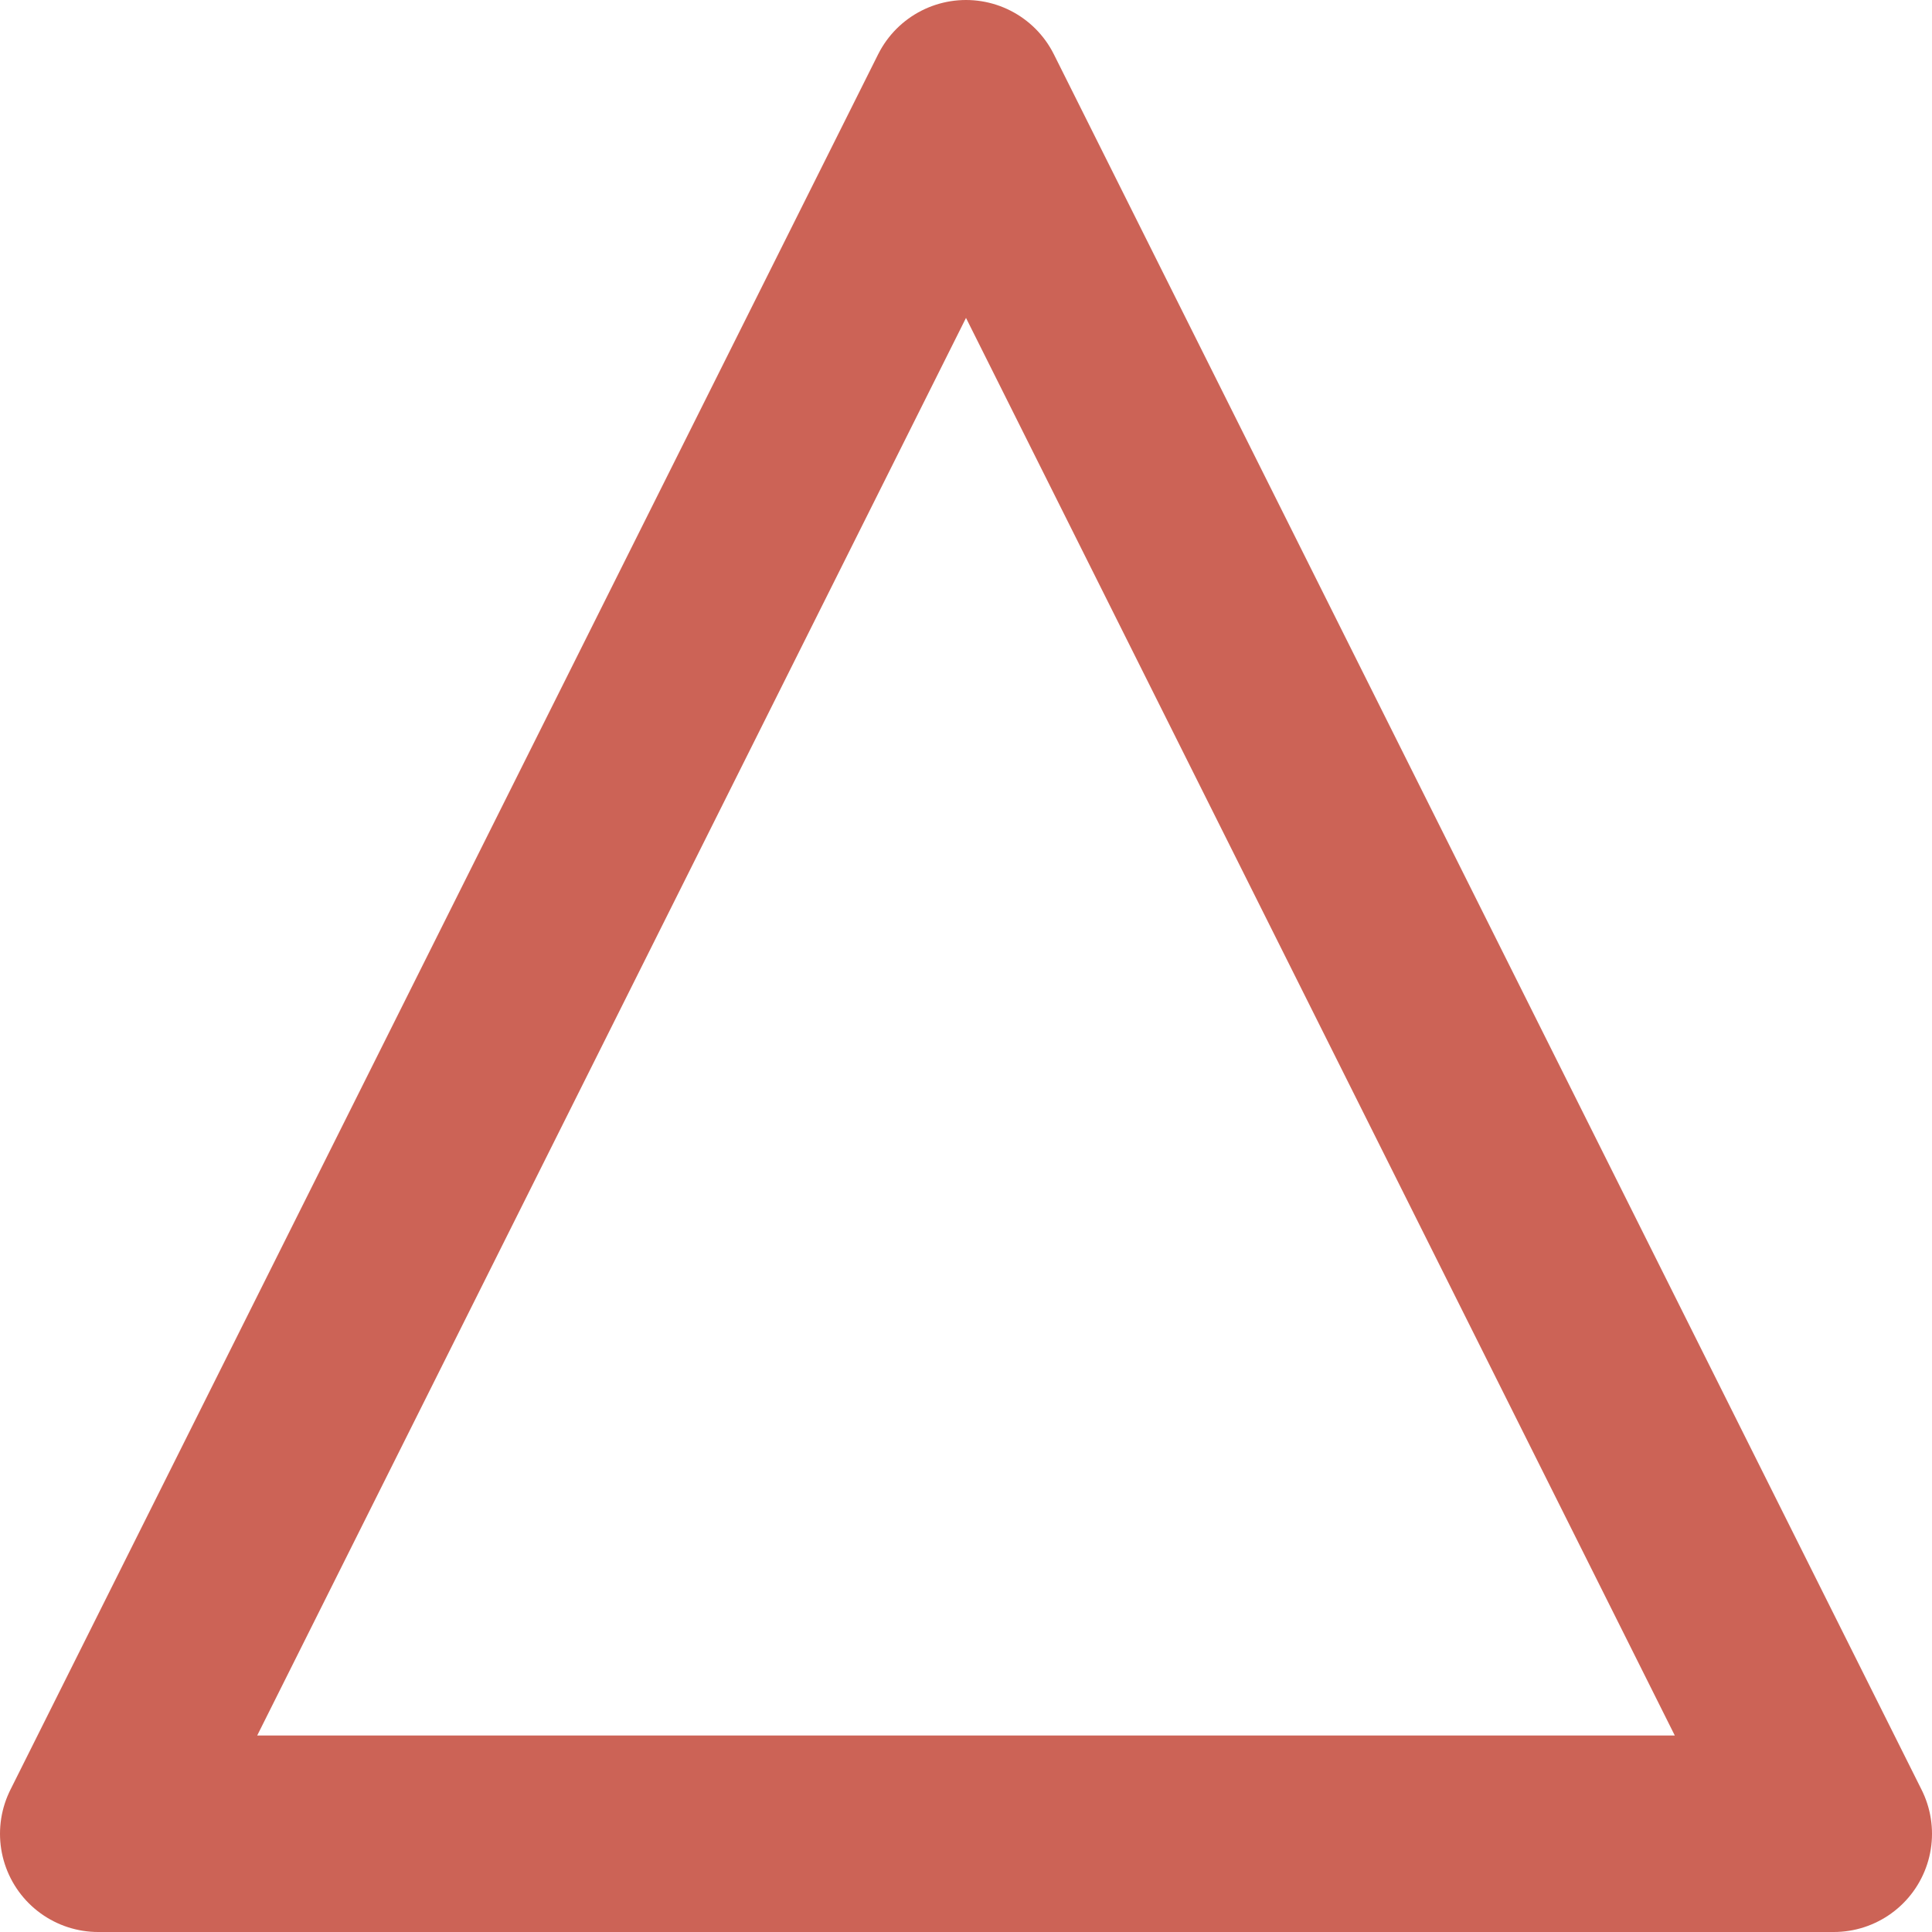
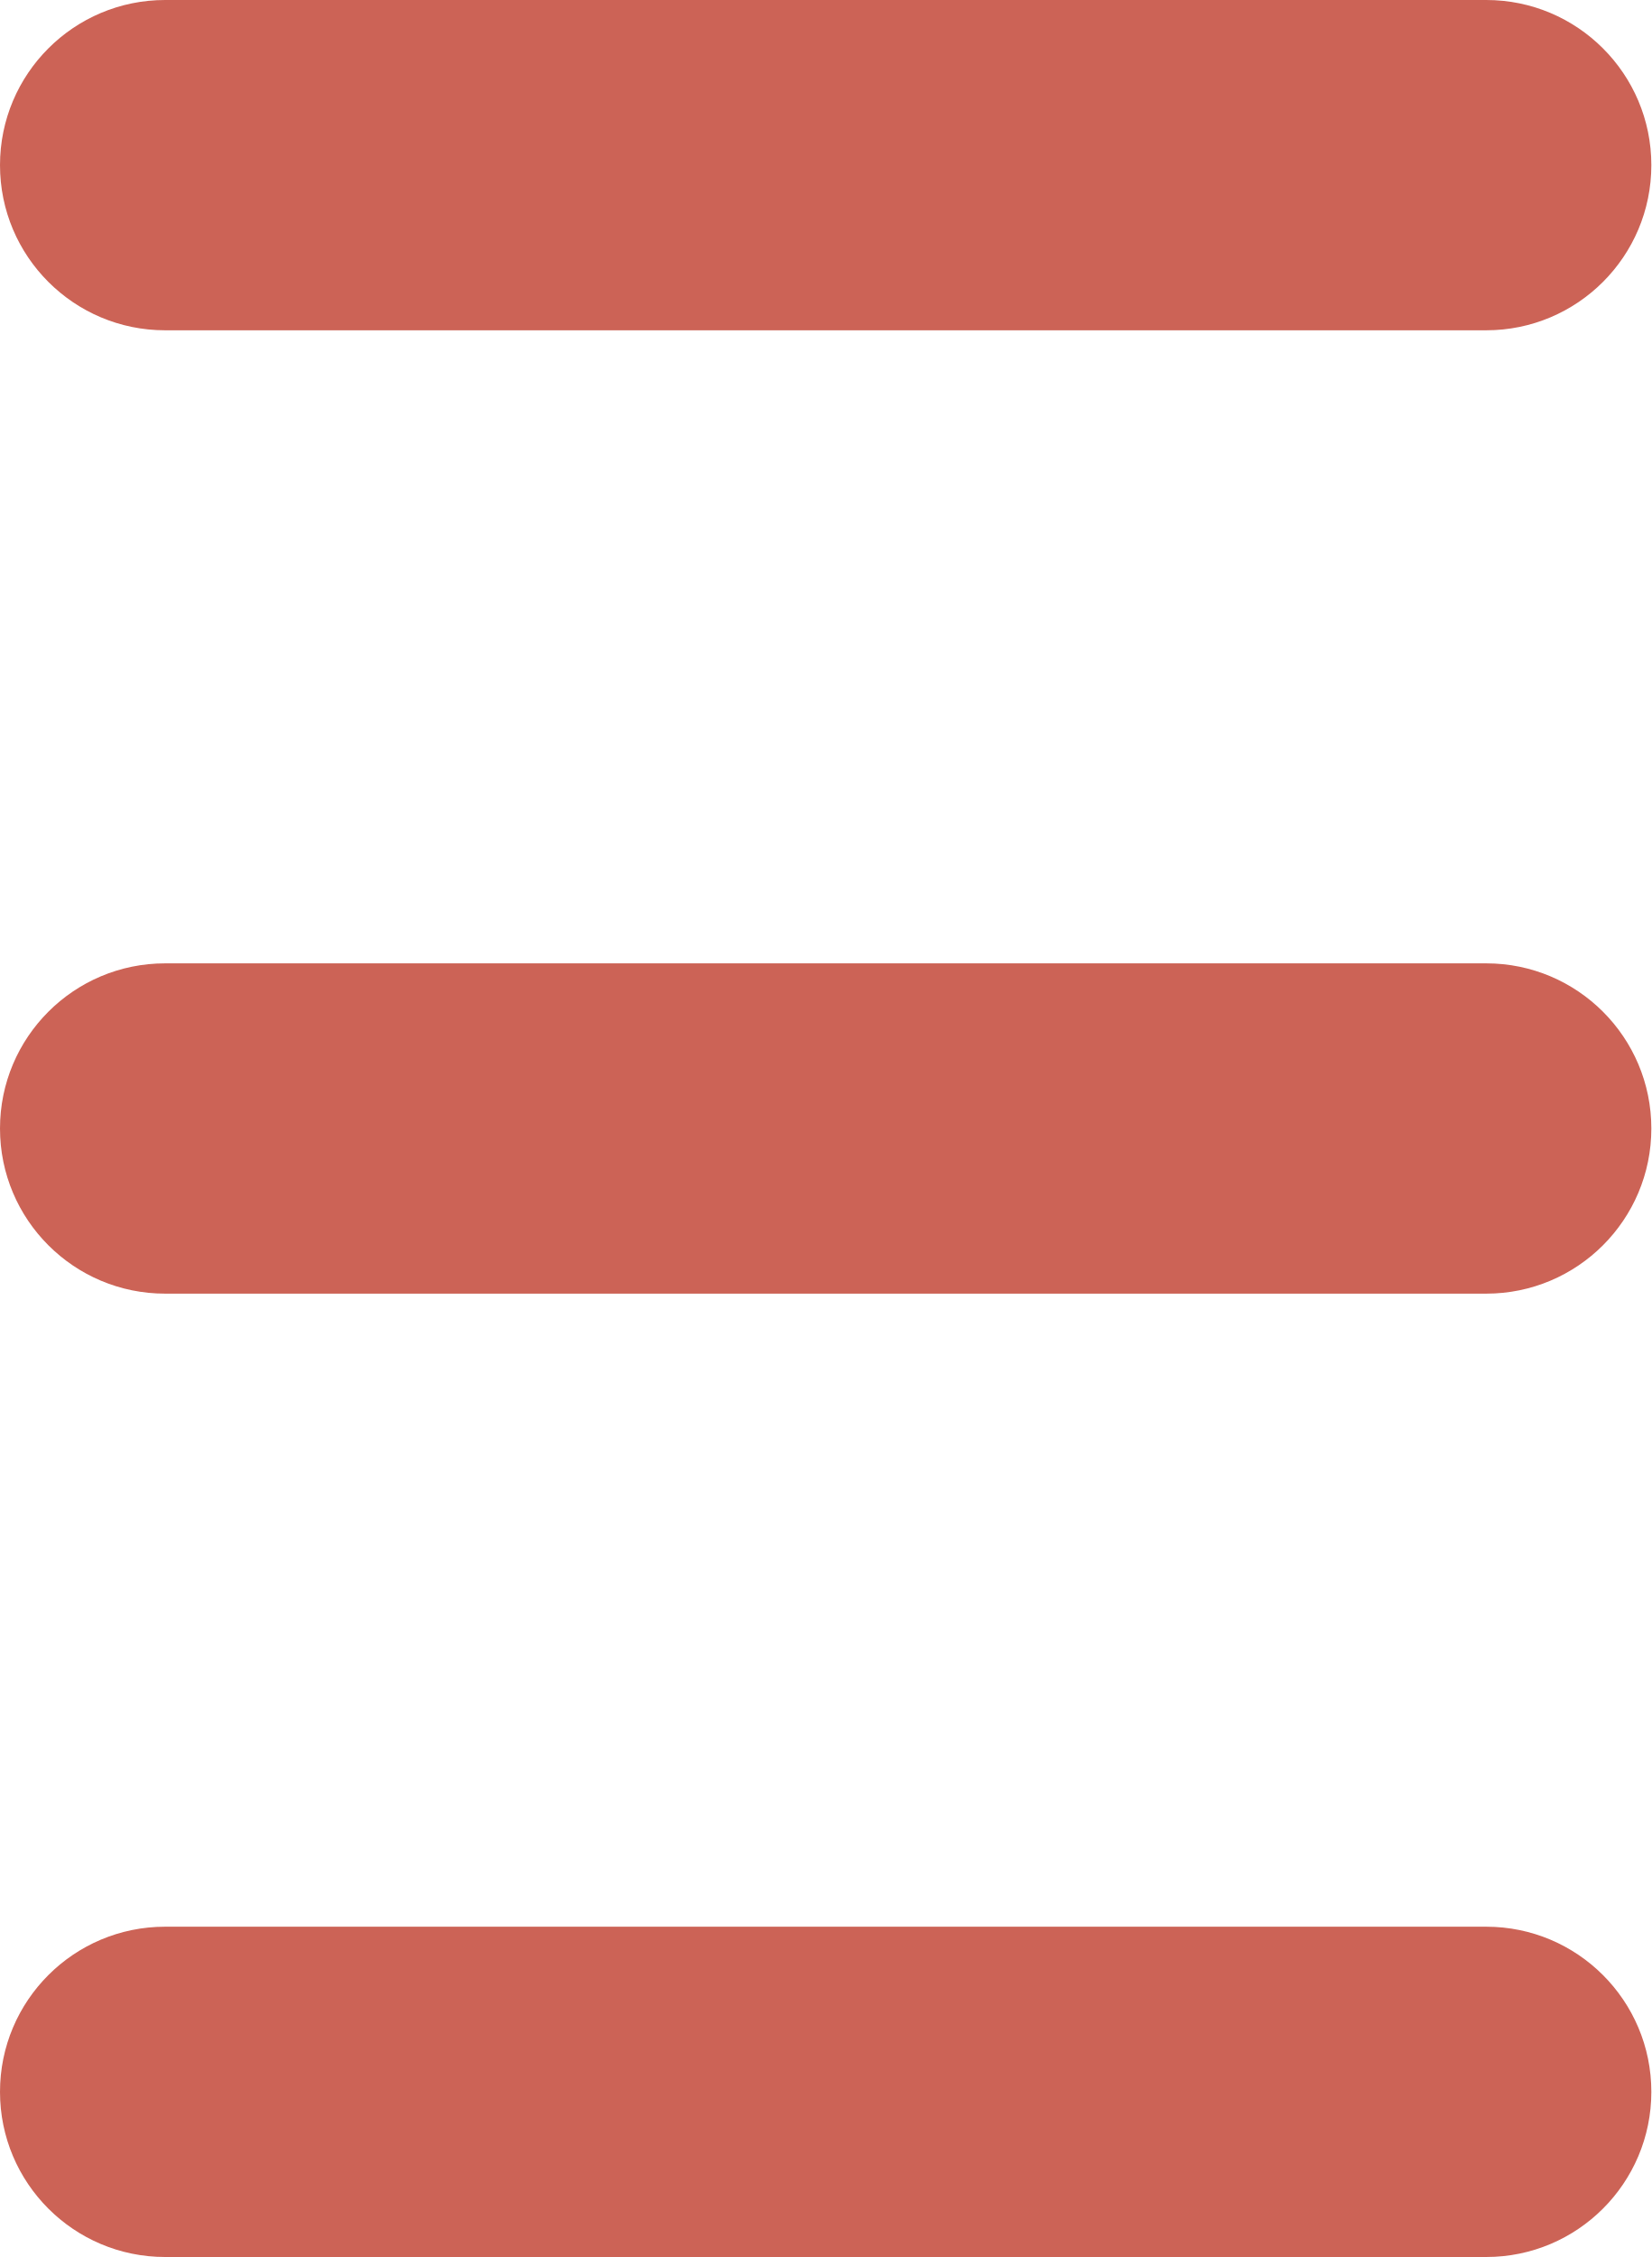
- <svg xmlns="http://www.w3.org/2000/svg" width="118px" height="118px" viewBox="0 0 118 118" version="1.1">
+ <svg xmlns="http://www.w3.org/2000/svg" width="60px" height="82px" viewBox="0 0 60 82" version="1.1">
  <defs />
-   <g id="Website" stroke="none" stroke-width="1" fill="none" fill-rule="evenodd" stroke-linejoin="round">
-     <g id="burger-icon" transform="translate(-5, -5)" stroke-width="12" stroke="#CC6356">
-       <polygon id="Triangle-2" points="64 11 117 117 11 117" />
+   <g id="Website" stroke="none" stroke-width="1" fill="none" fill-rule="evenodd">
+     <g id="burger-icon" transform="translate(-34, -23)" fill="#CC6356">
+       <g id="Group" transform="translate(34, 23)">
+         <rect id="Rectangle-9" x="0" y="0" width="60" height="12" rx="6" />
+         <rect id="Rectangle-9" x="0" y="35" width="60" height="12" rx="6" />
+         <rect id="Rectangle-9" x="0" y="70" width="60" height="12" rx="6" />
+       </g>
    </g>
  </g>
</svg>
